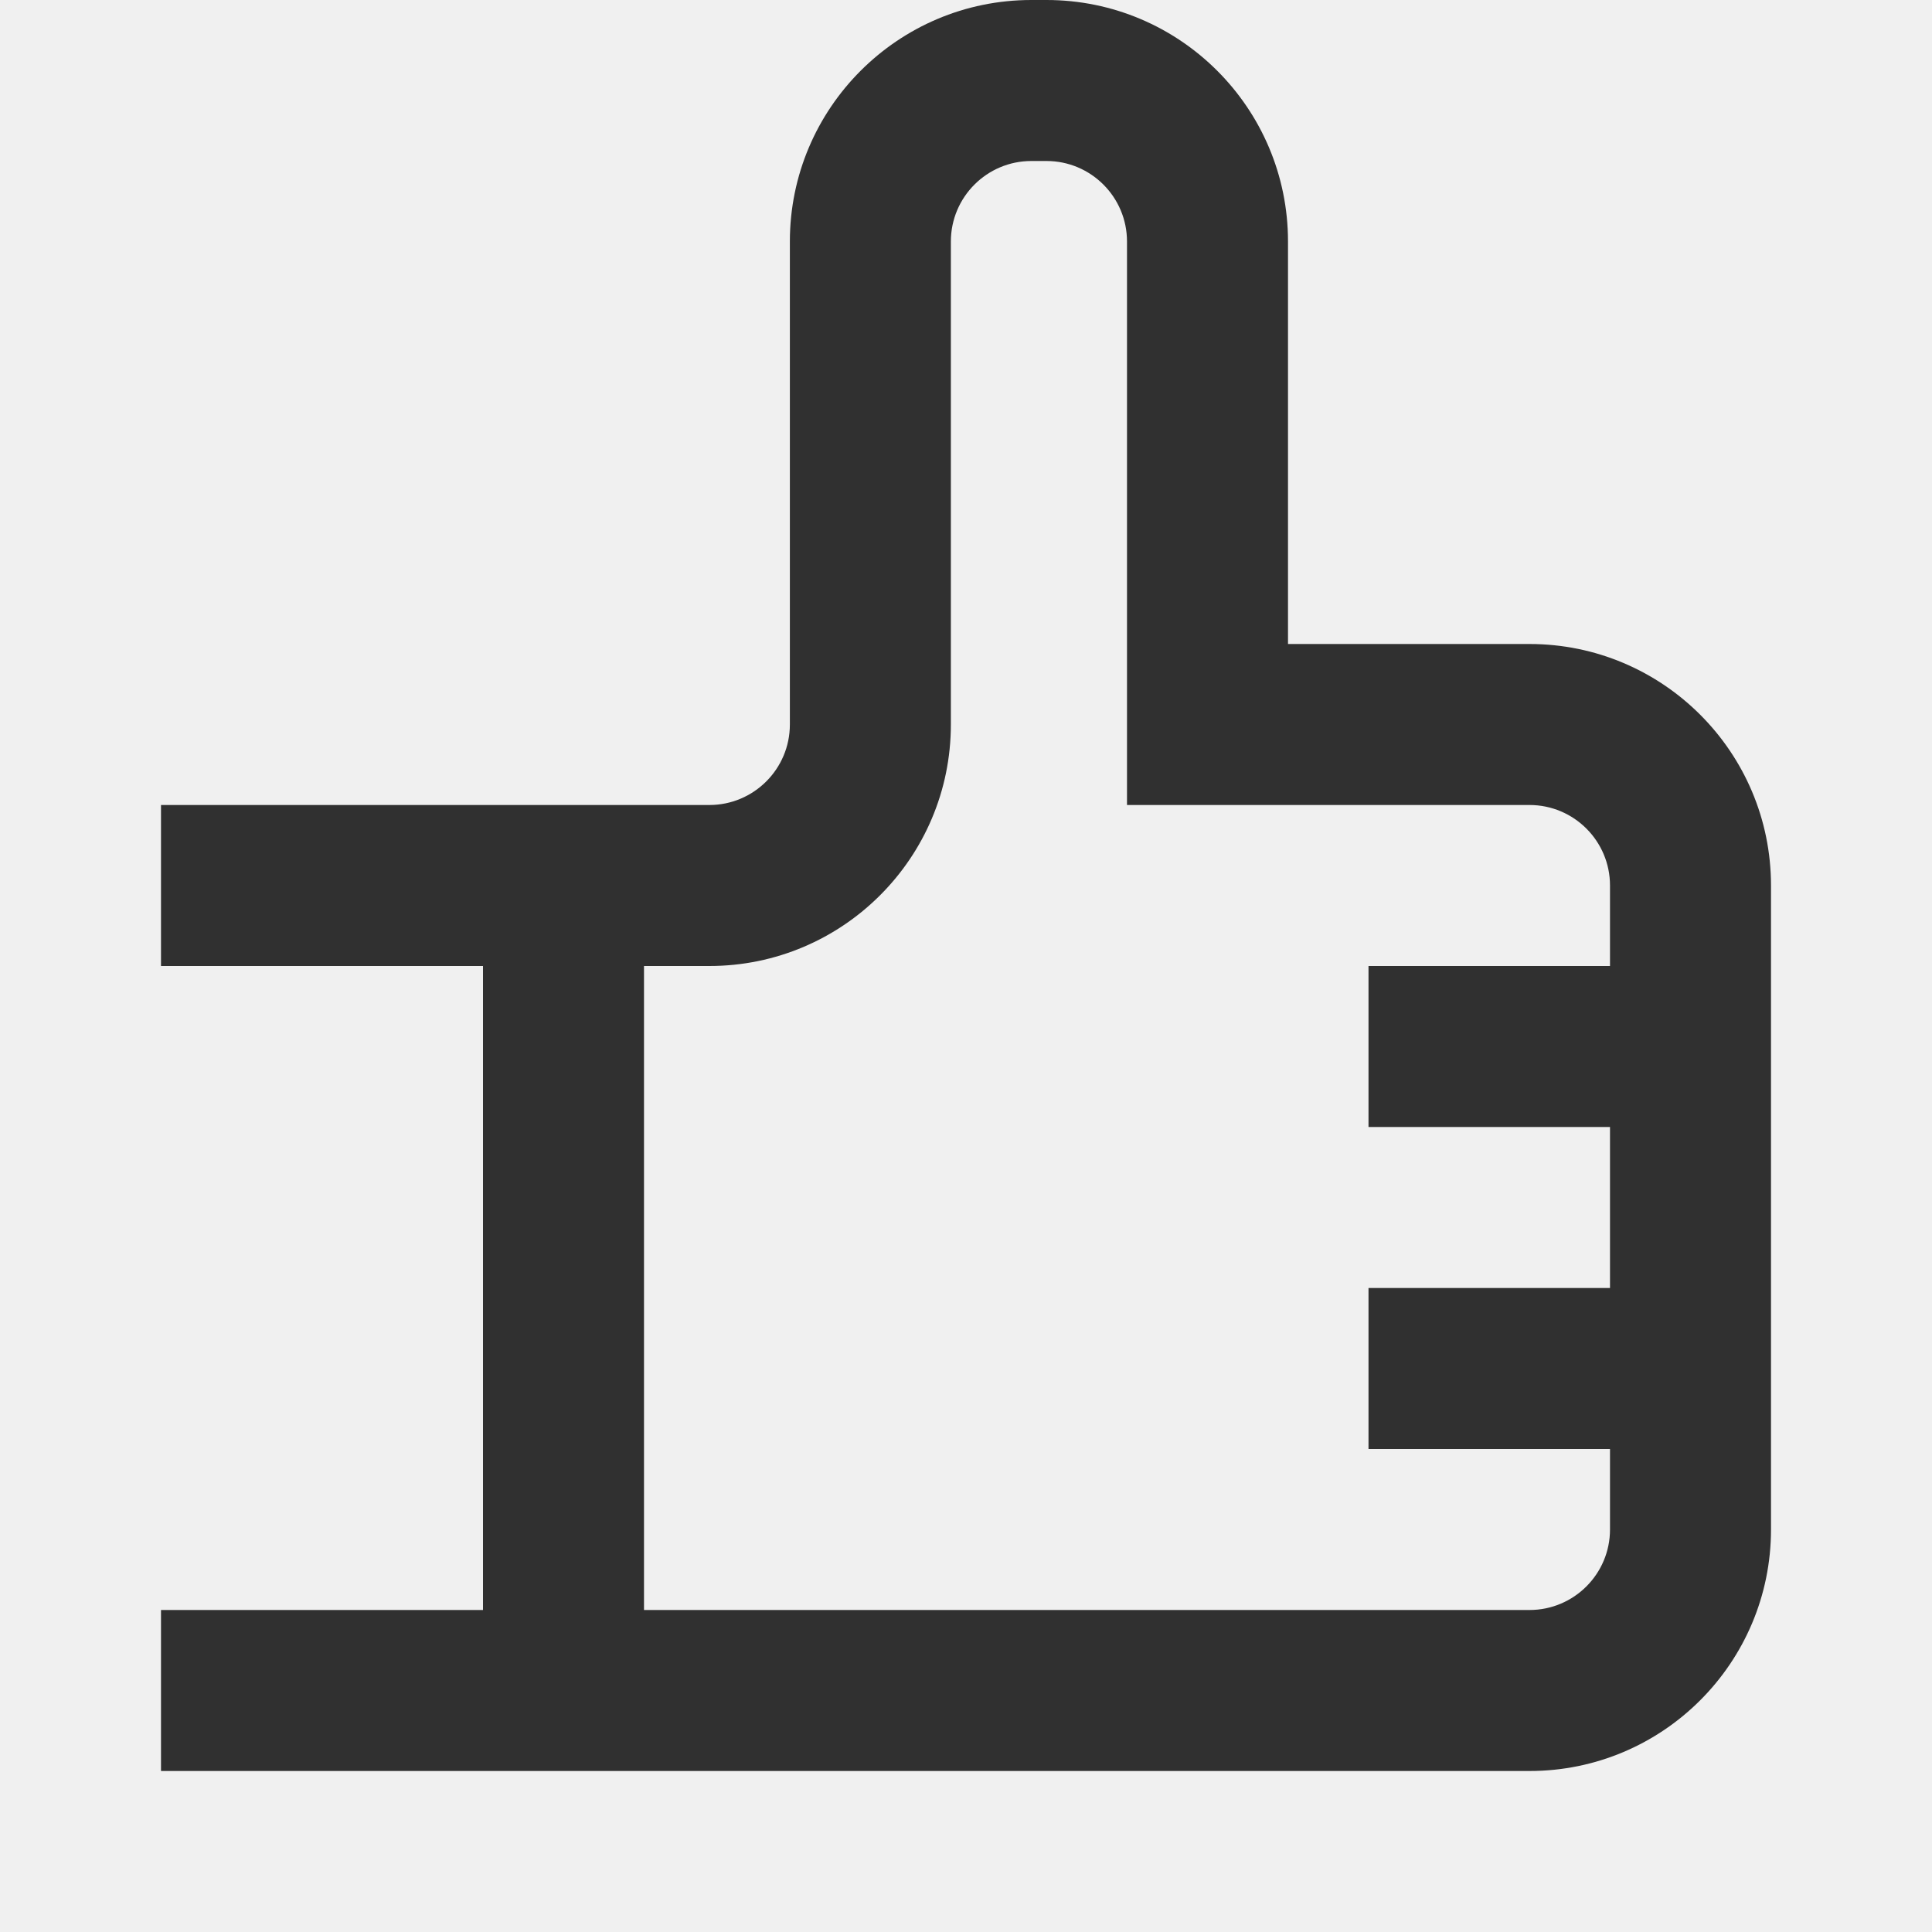
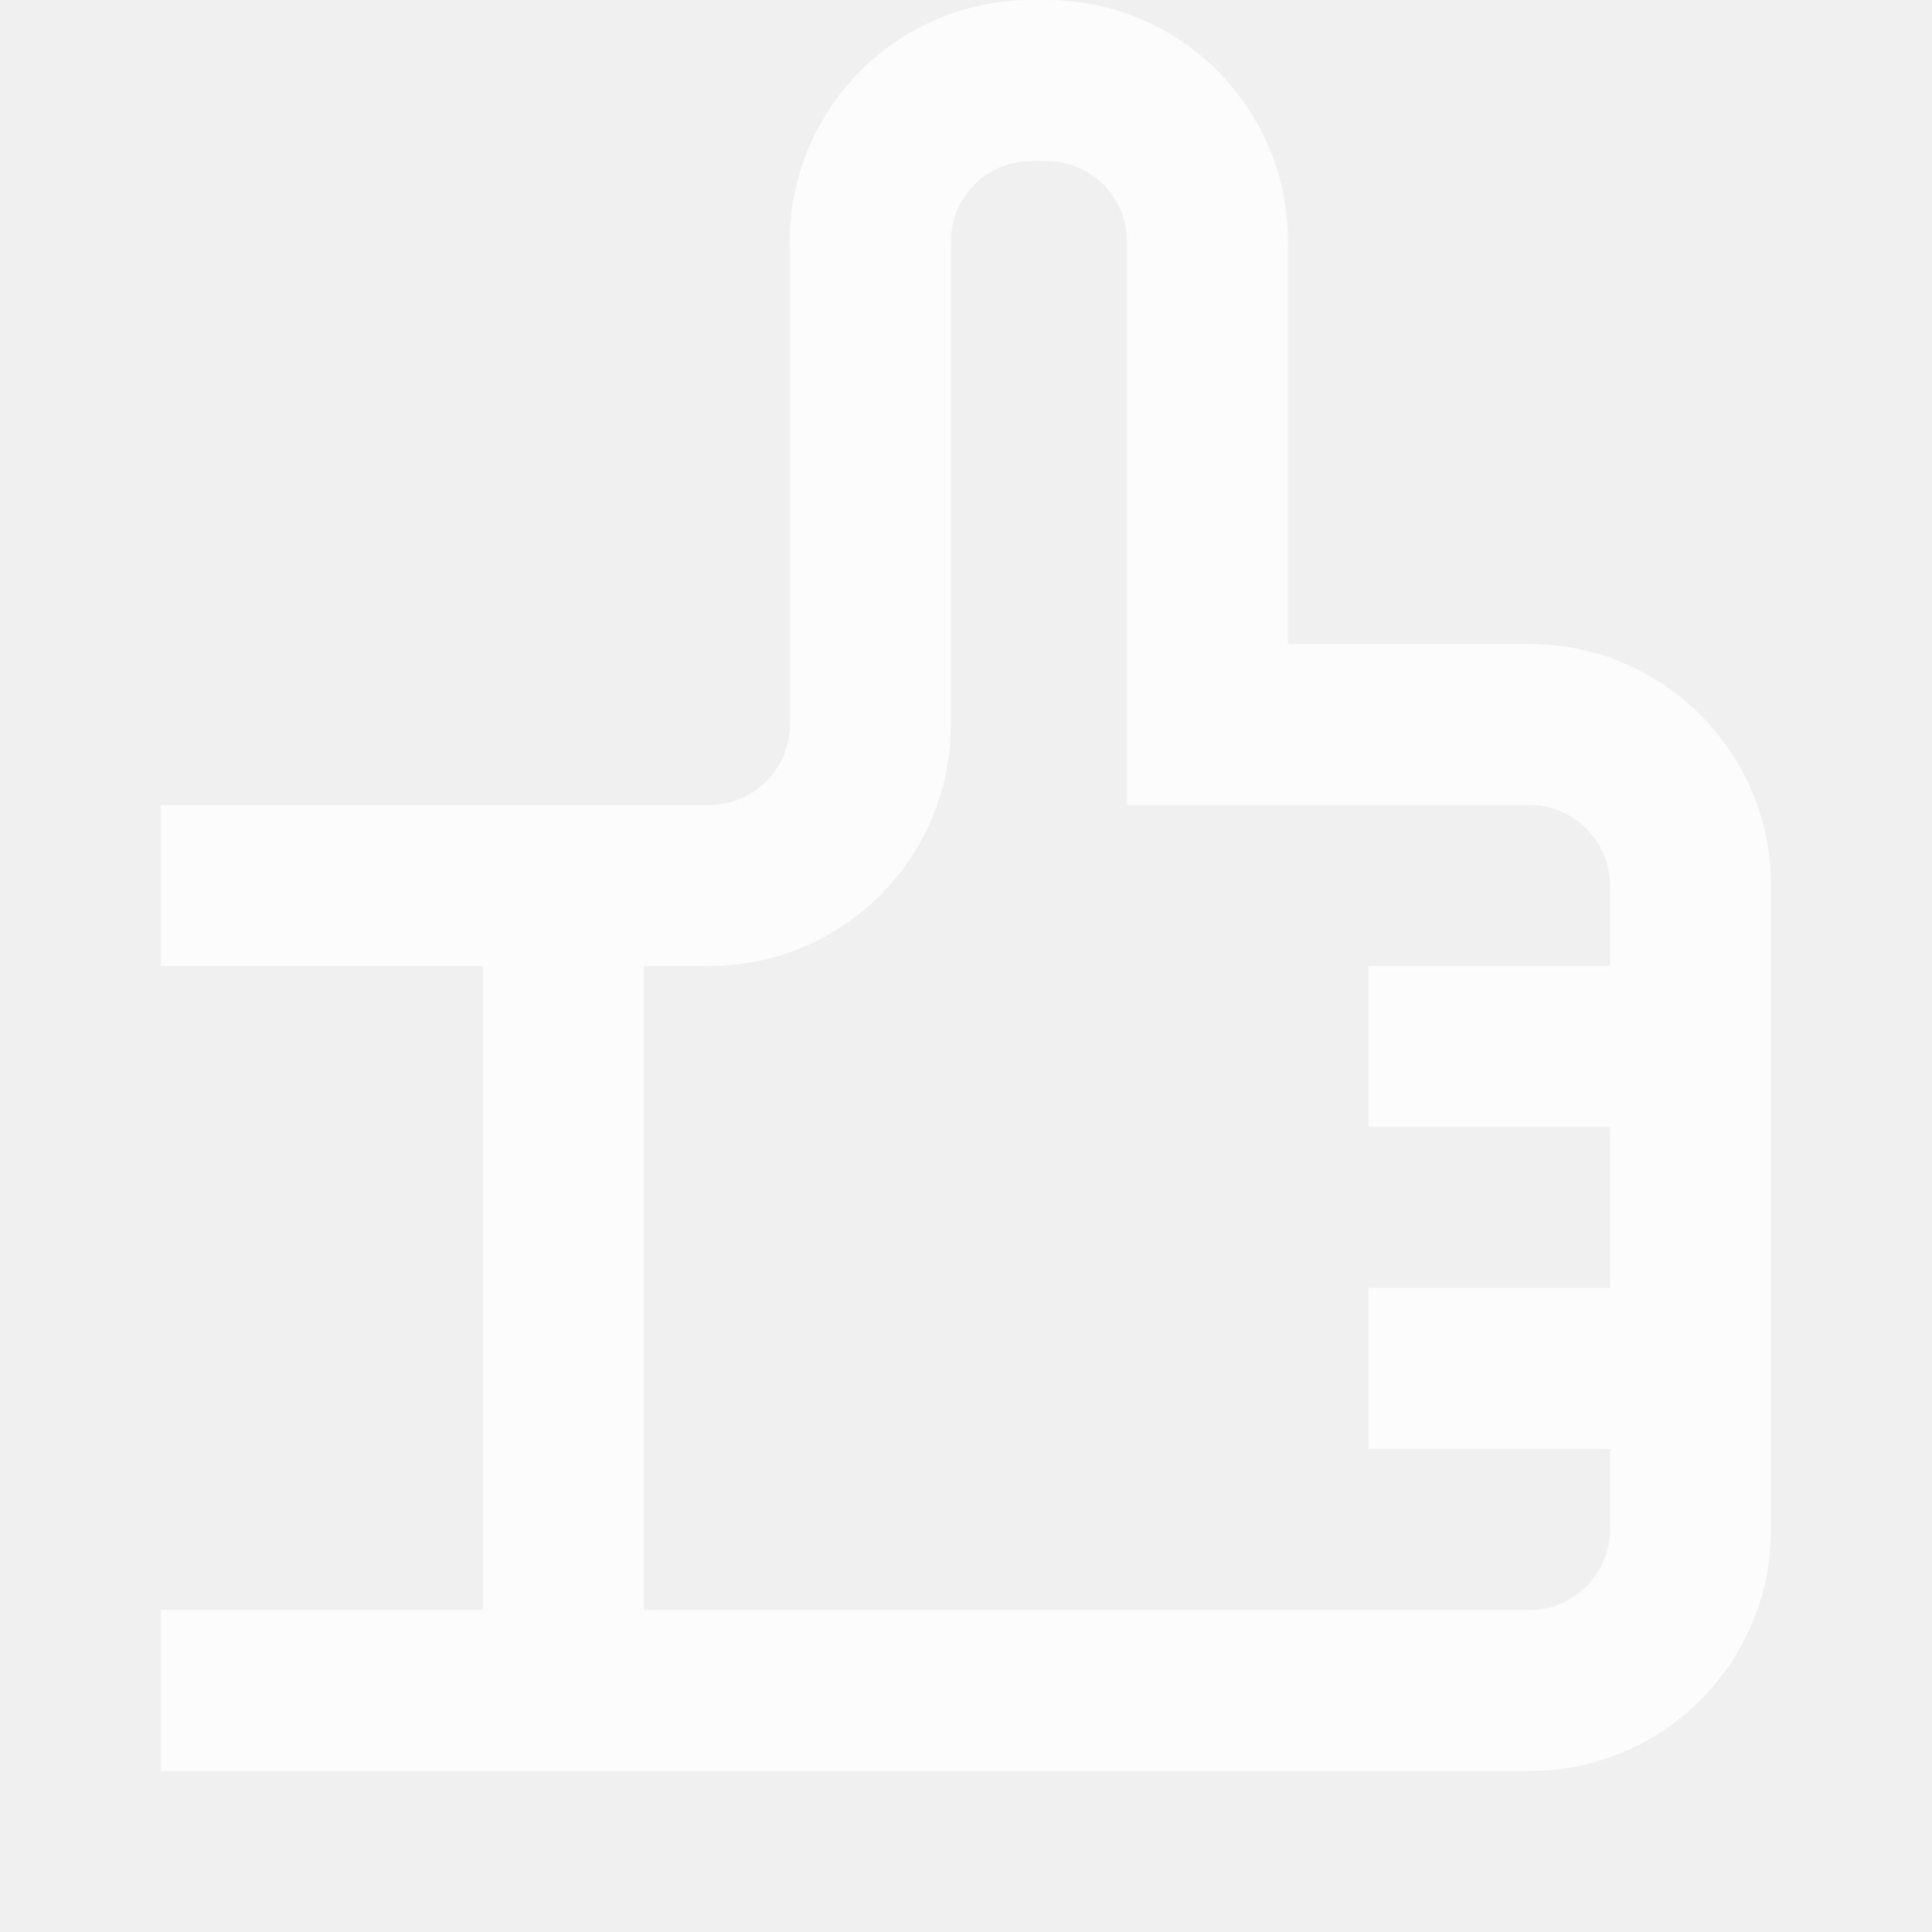
- <svg xmlns="http://www.w3.org/2000/svg" fill="none" height="12" viewBox="0 0 12 12" width="12">
-   <path clip-rule="evenodd" d="m4.906 1.5c0-.828.672-1.5 1.5-1.5h.094c.828 0 1.5.672 1.5 1.5v2.5h1.5c.828 0 1.5.672 1.5 1.5v4c0 .828-.672 1.5-1.5 1.5h-8.5v-1h2v-4h-2v-1h3.406c.276 0 .5-.224.5-.5zm-.906 4.5v4h5.5c.276 0 .5-.224.5-.5v-.5h-1.5v-1h1.5v-1h-1.5v-1h1.5v-.5c0-.276-.224-.5-.5-.5h-2.5v-3.5c0-.276-.224-.5-.5-.5h-.094c-.276 0-.5.224-.5.5v3c0 .828-.672 1.5-1.5 1.5z" fill="#000" fill-opacity=".8" fill-rule="evenodd" />
+ <svg xmlns="http://www.w3.org/2000/svg" fill="none" height="100%" viewBox="0 0 12 12" width="100%">
+   <path clip-rule="evenodd" d="m4.906 1.5c0-.828.672-1.5 1.5-1.5h.094c.828 0 1.5.672 1.5 1.5v2.5h1.5c.828 0 1.5.672 1.5 1.5v4c0 .828-.672 1.5-1.5 1.5h-8.5v-1h2v-4h-2v-1h3.406c.276 0 .5-.224.5-.5zm-.906 4.5v4h5.5c.276 0 .5-.224.5-.5v-.5h-1.5v-1h1.5v-1h-1.5v-1h1.5v-.5c0-.276-.224-.5-.5-.5h-2.5v-3.5c0-.276-.224-.5-.5-.5h-.094c-.276 0-.5.224-.5.5v3c0 .828-.672 1.5-1.5 1.5z" fill="white" fill-opacity=".8" fill-rule="evenodd" />
</svg>
